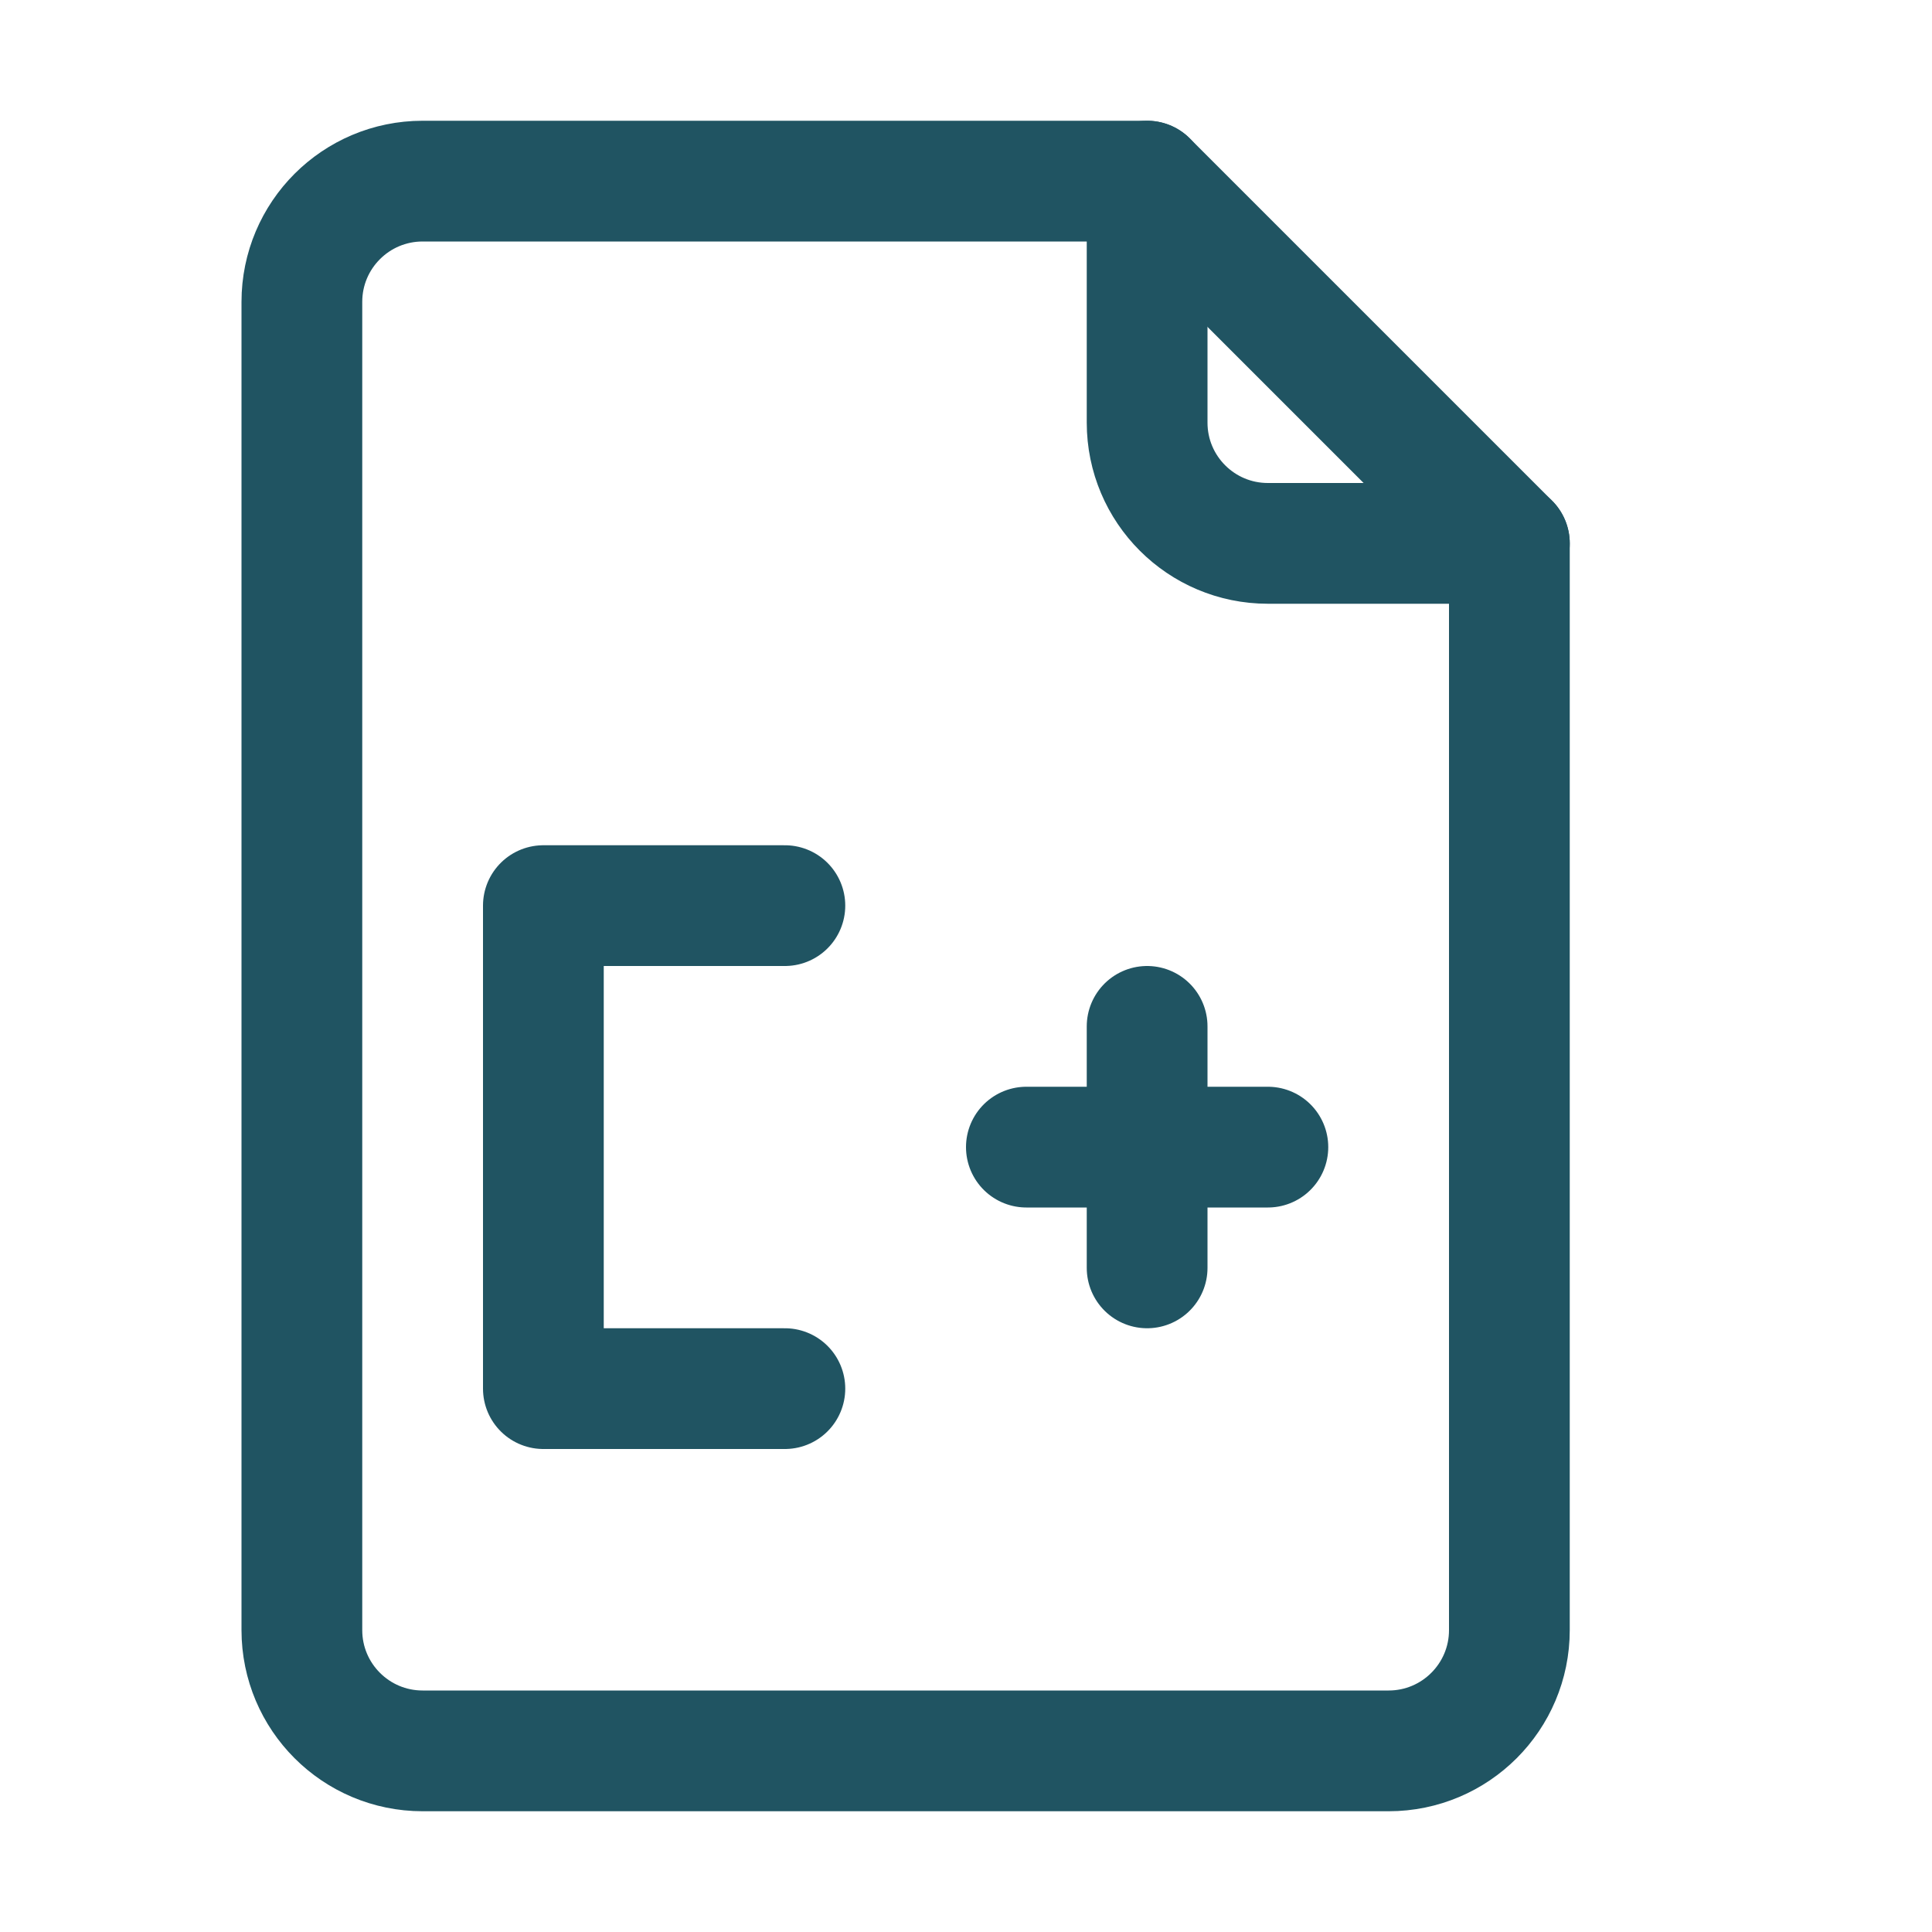
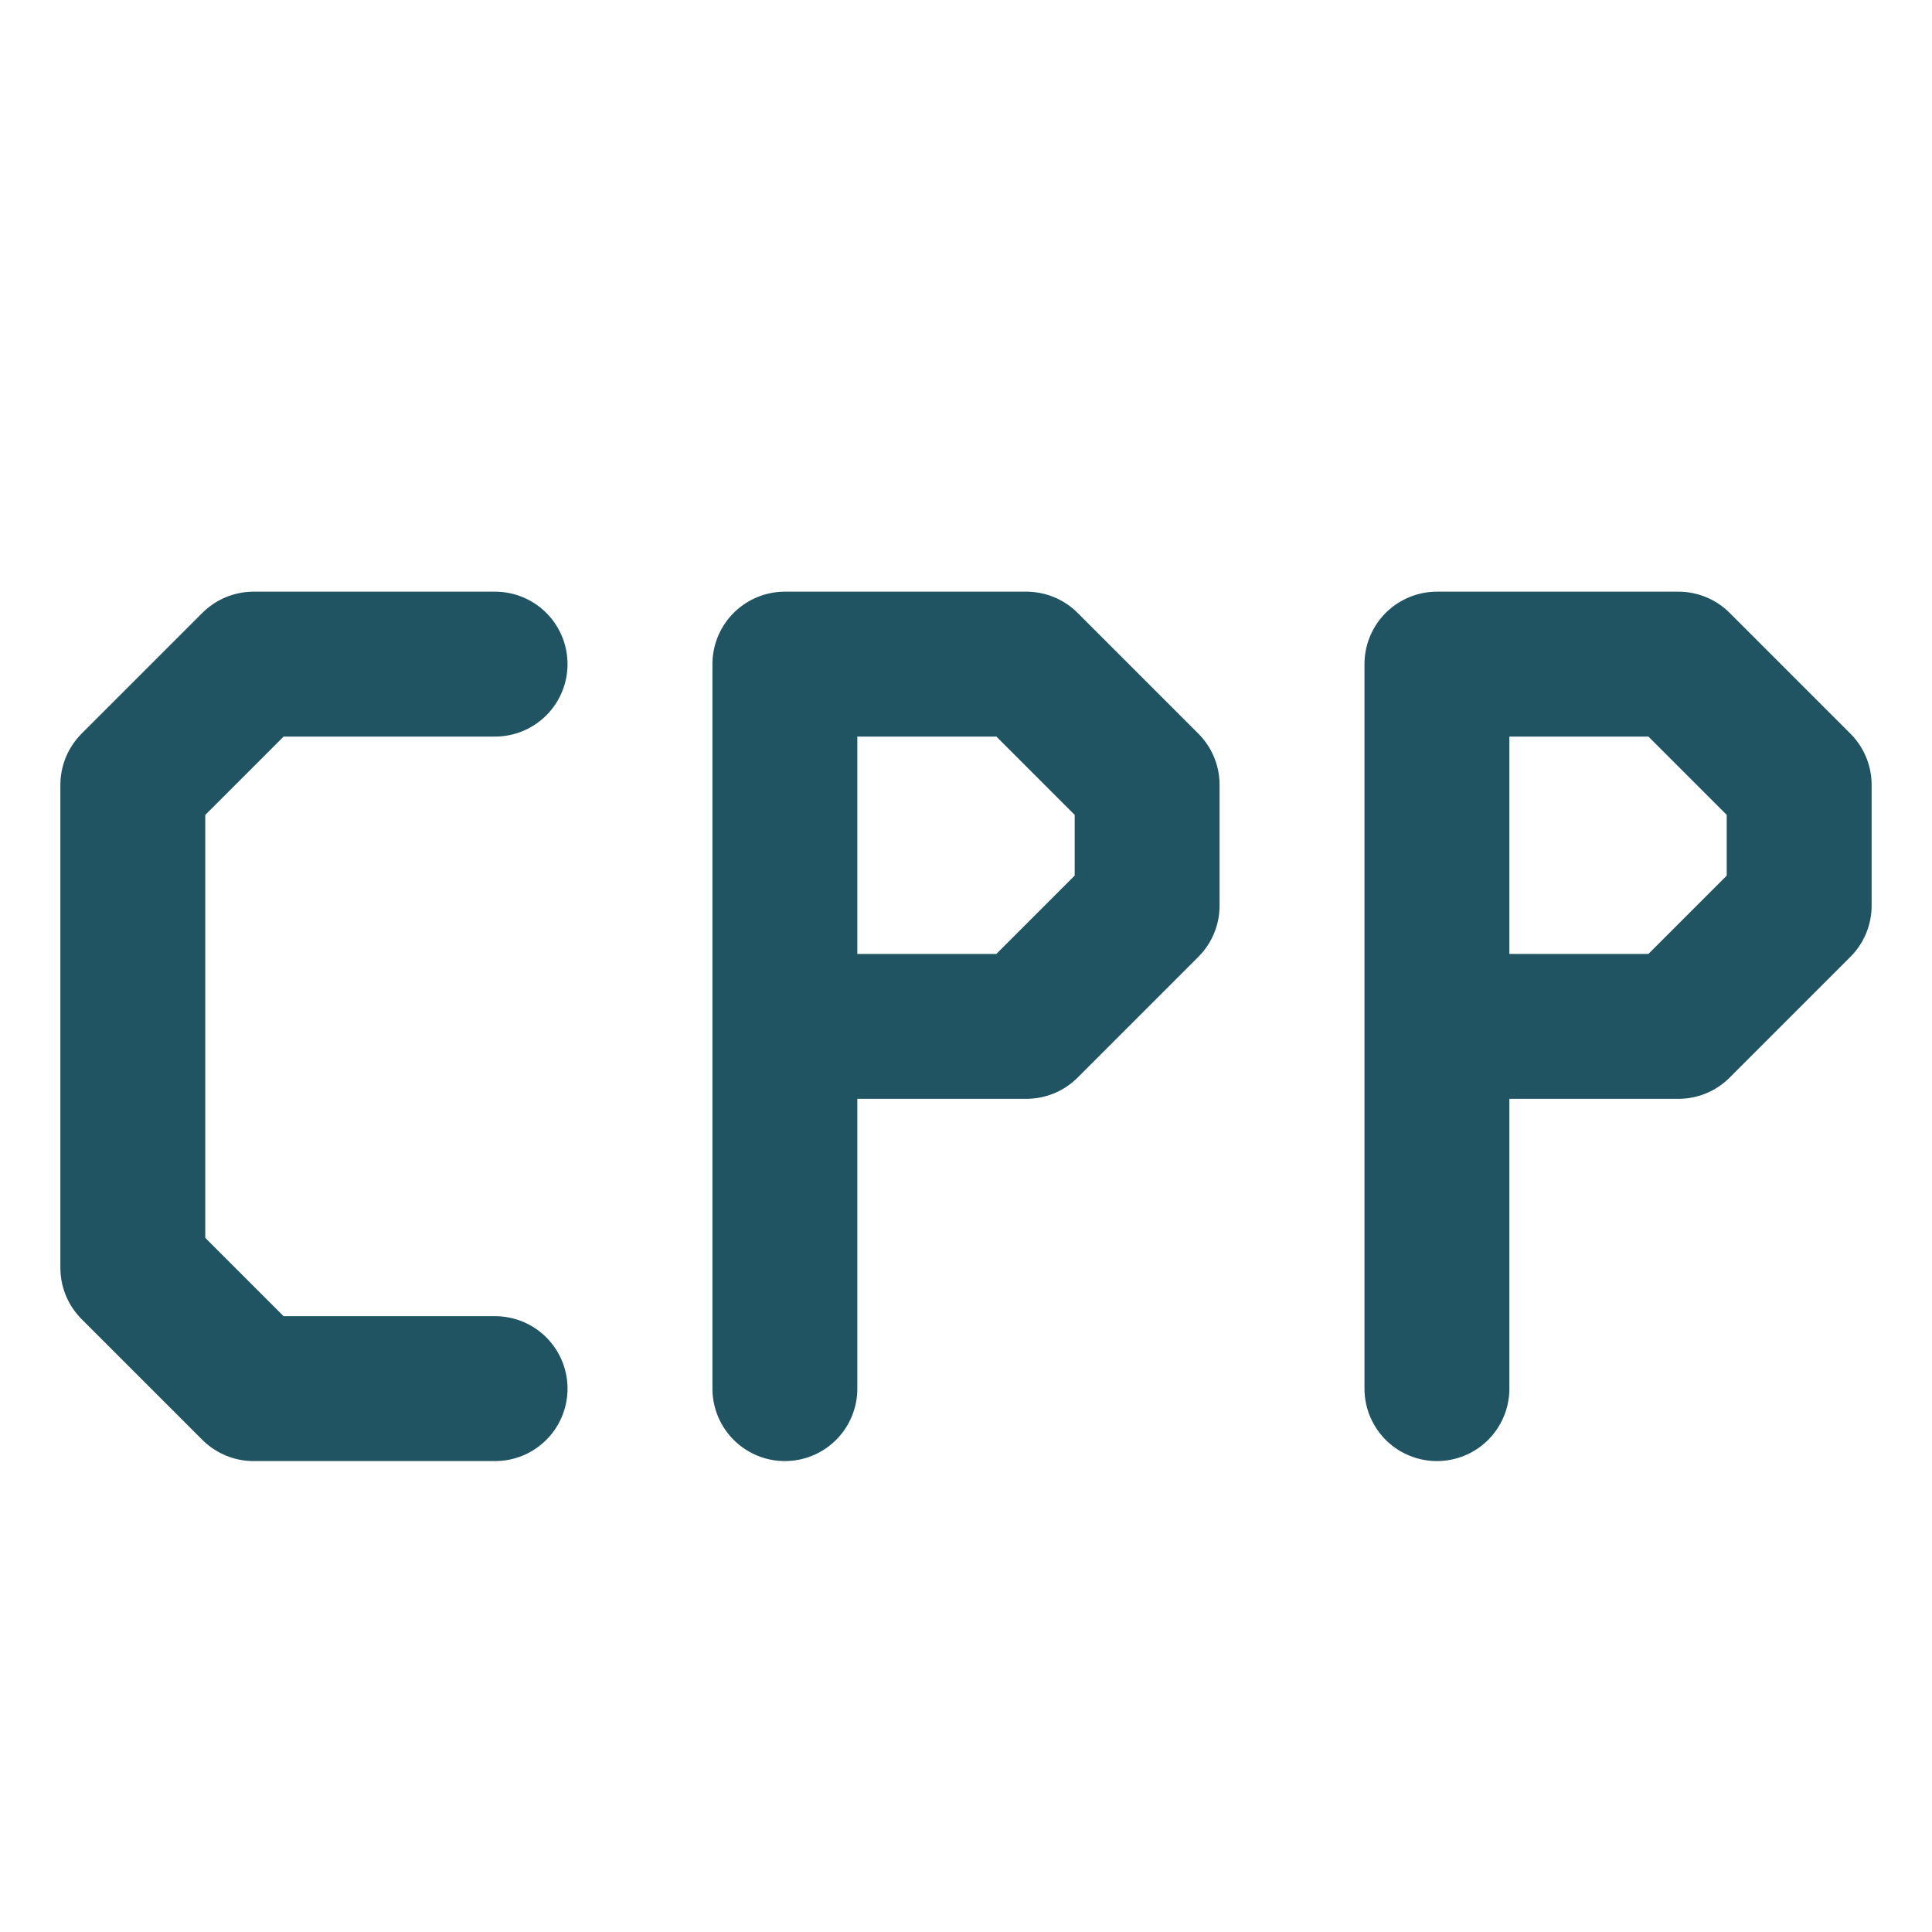
<svg xmlns="http://www.w3.org/2000/svg" width="16" height="16" viewBox="0 0 16 16">
-   <path d="M3.5 1.5H9.5L12.5 4.5V13.5A1 1 0 0 1 11.5 14.5H3.5A1 1 0 0 1 2.5 13.5V2.5A1 1 0 0 1 3.5 1.5Z" fill="none" stroke="#205462" stroke-width="1" stroke-linecap="round" stroke-linejoin="round" />
-   <path d="M9.5 1.5V3.5A1 1 0 0 0 10.5 4.5H12.5" fill="none" stroke="#205462" stroke-width="1" stroke-linecap="round" stroke-linejoin="round" />
-   <path d="M2 0H0V4H2" transform="translate(4.5 7.5)" fill="none" stroke="#205462" stroke-width="1" stroke-linecap="round" stroke-linejoin="round" />
-   <path d="M9.5 8.5V10.5M8.5 9.5H10.5" fill="none" stroke="#205462" stroke-width="1" stroke-linecap="round" stroke-linejoin="round" />
+   <path d="M4.1 5.5H2.1L1.1 6.5V10.5L2.1 11.5H4.1M6.5 11.5V5.5H8.5L9.5 6.5V7.5L8.5 8.5H6.5M11.9 11.5V5.5H13.9L14.9 6.5V7.5L13.9 8.5H11.9" fill="none" stroke="#205462" stroke-width="1.2" stroke-linecap="round" stroke-linejoin="round" />
</svg>
